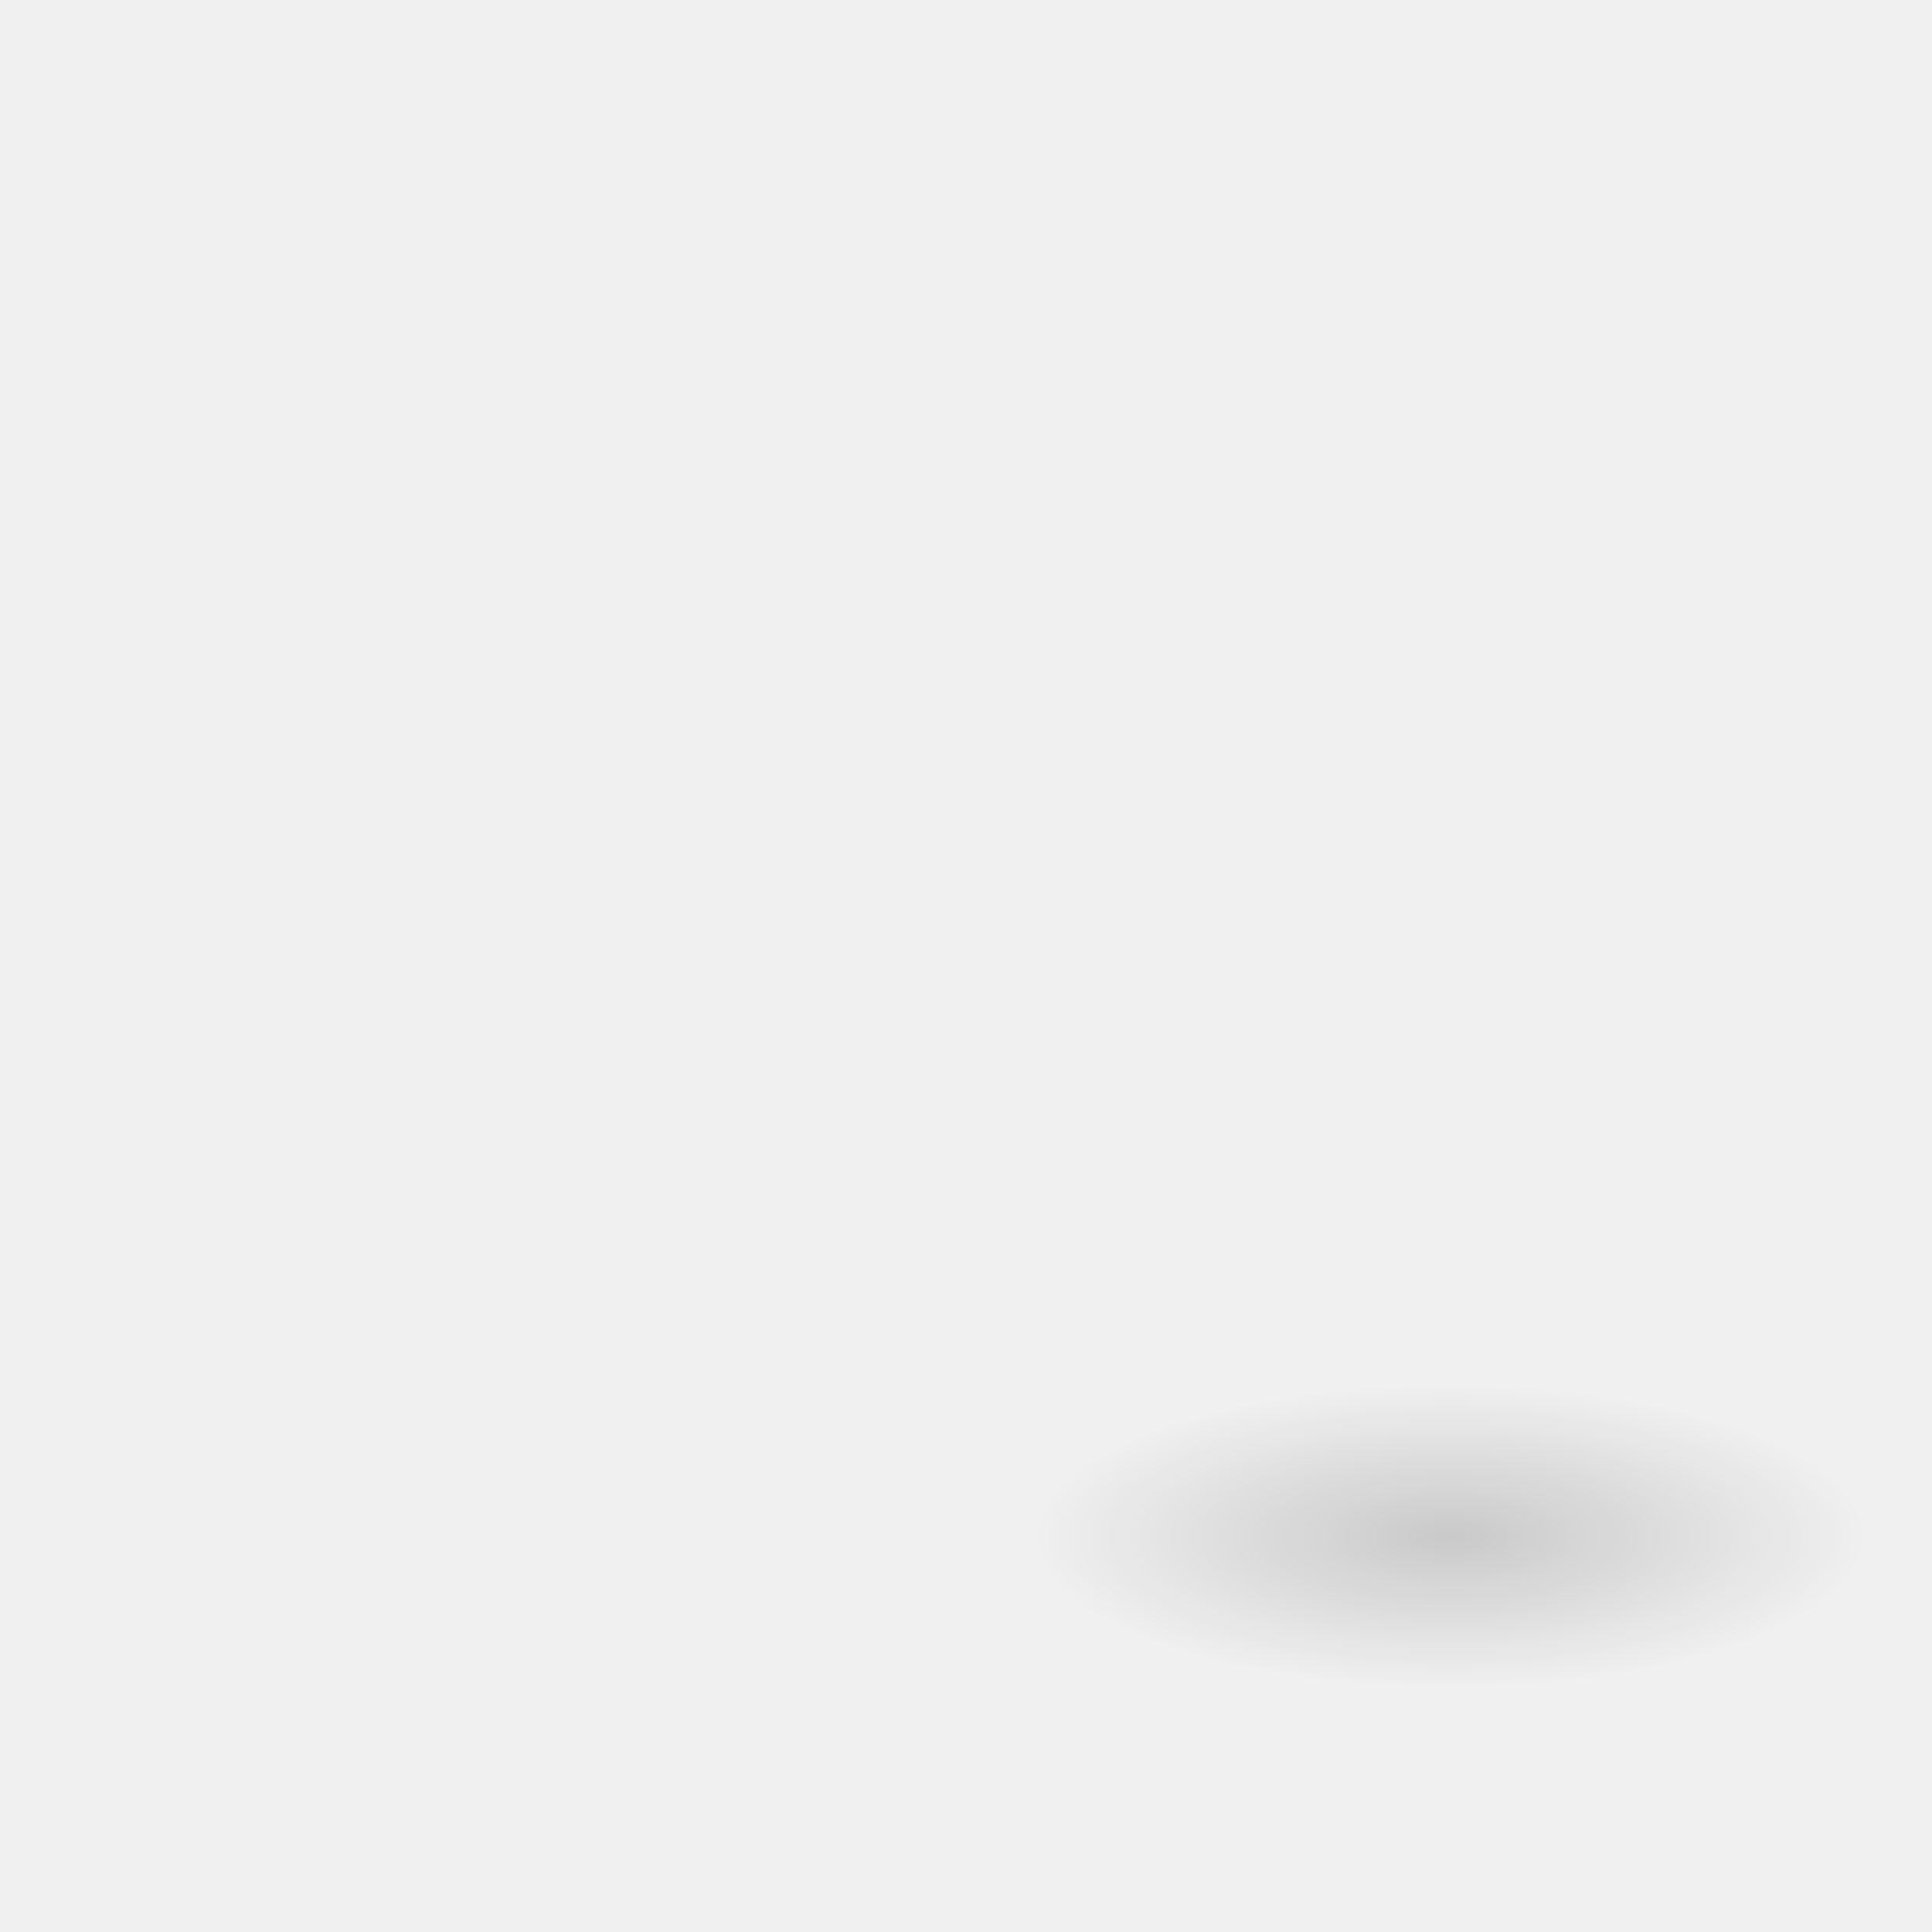
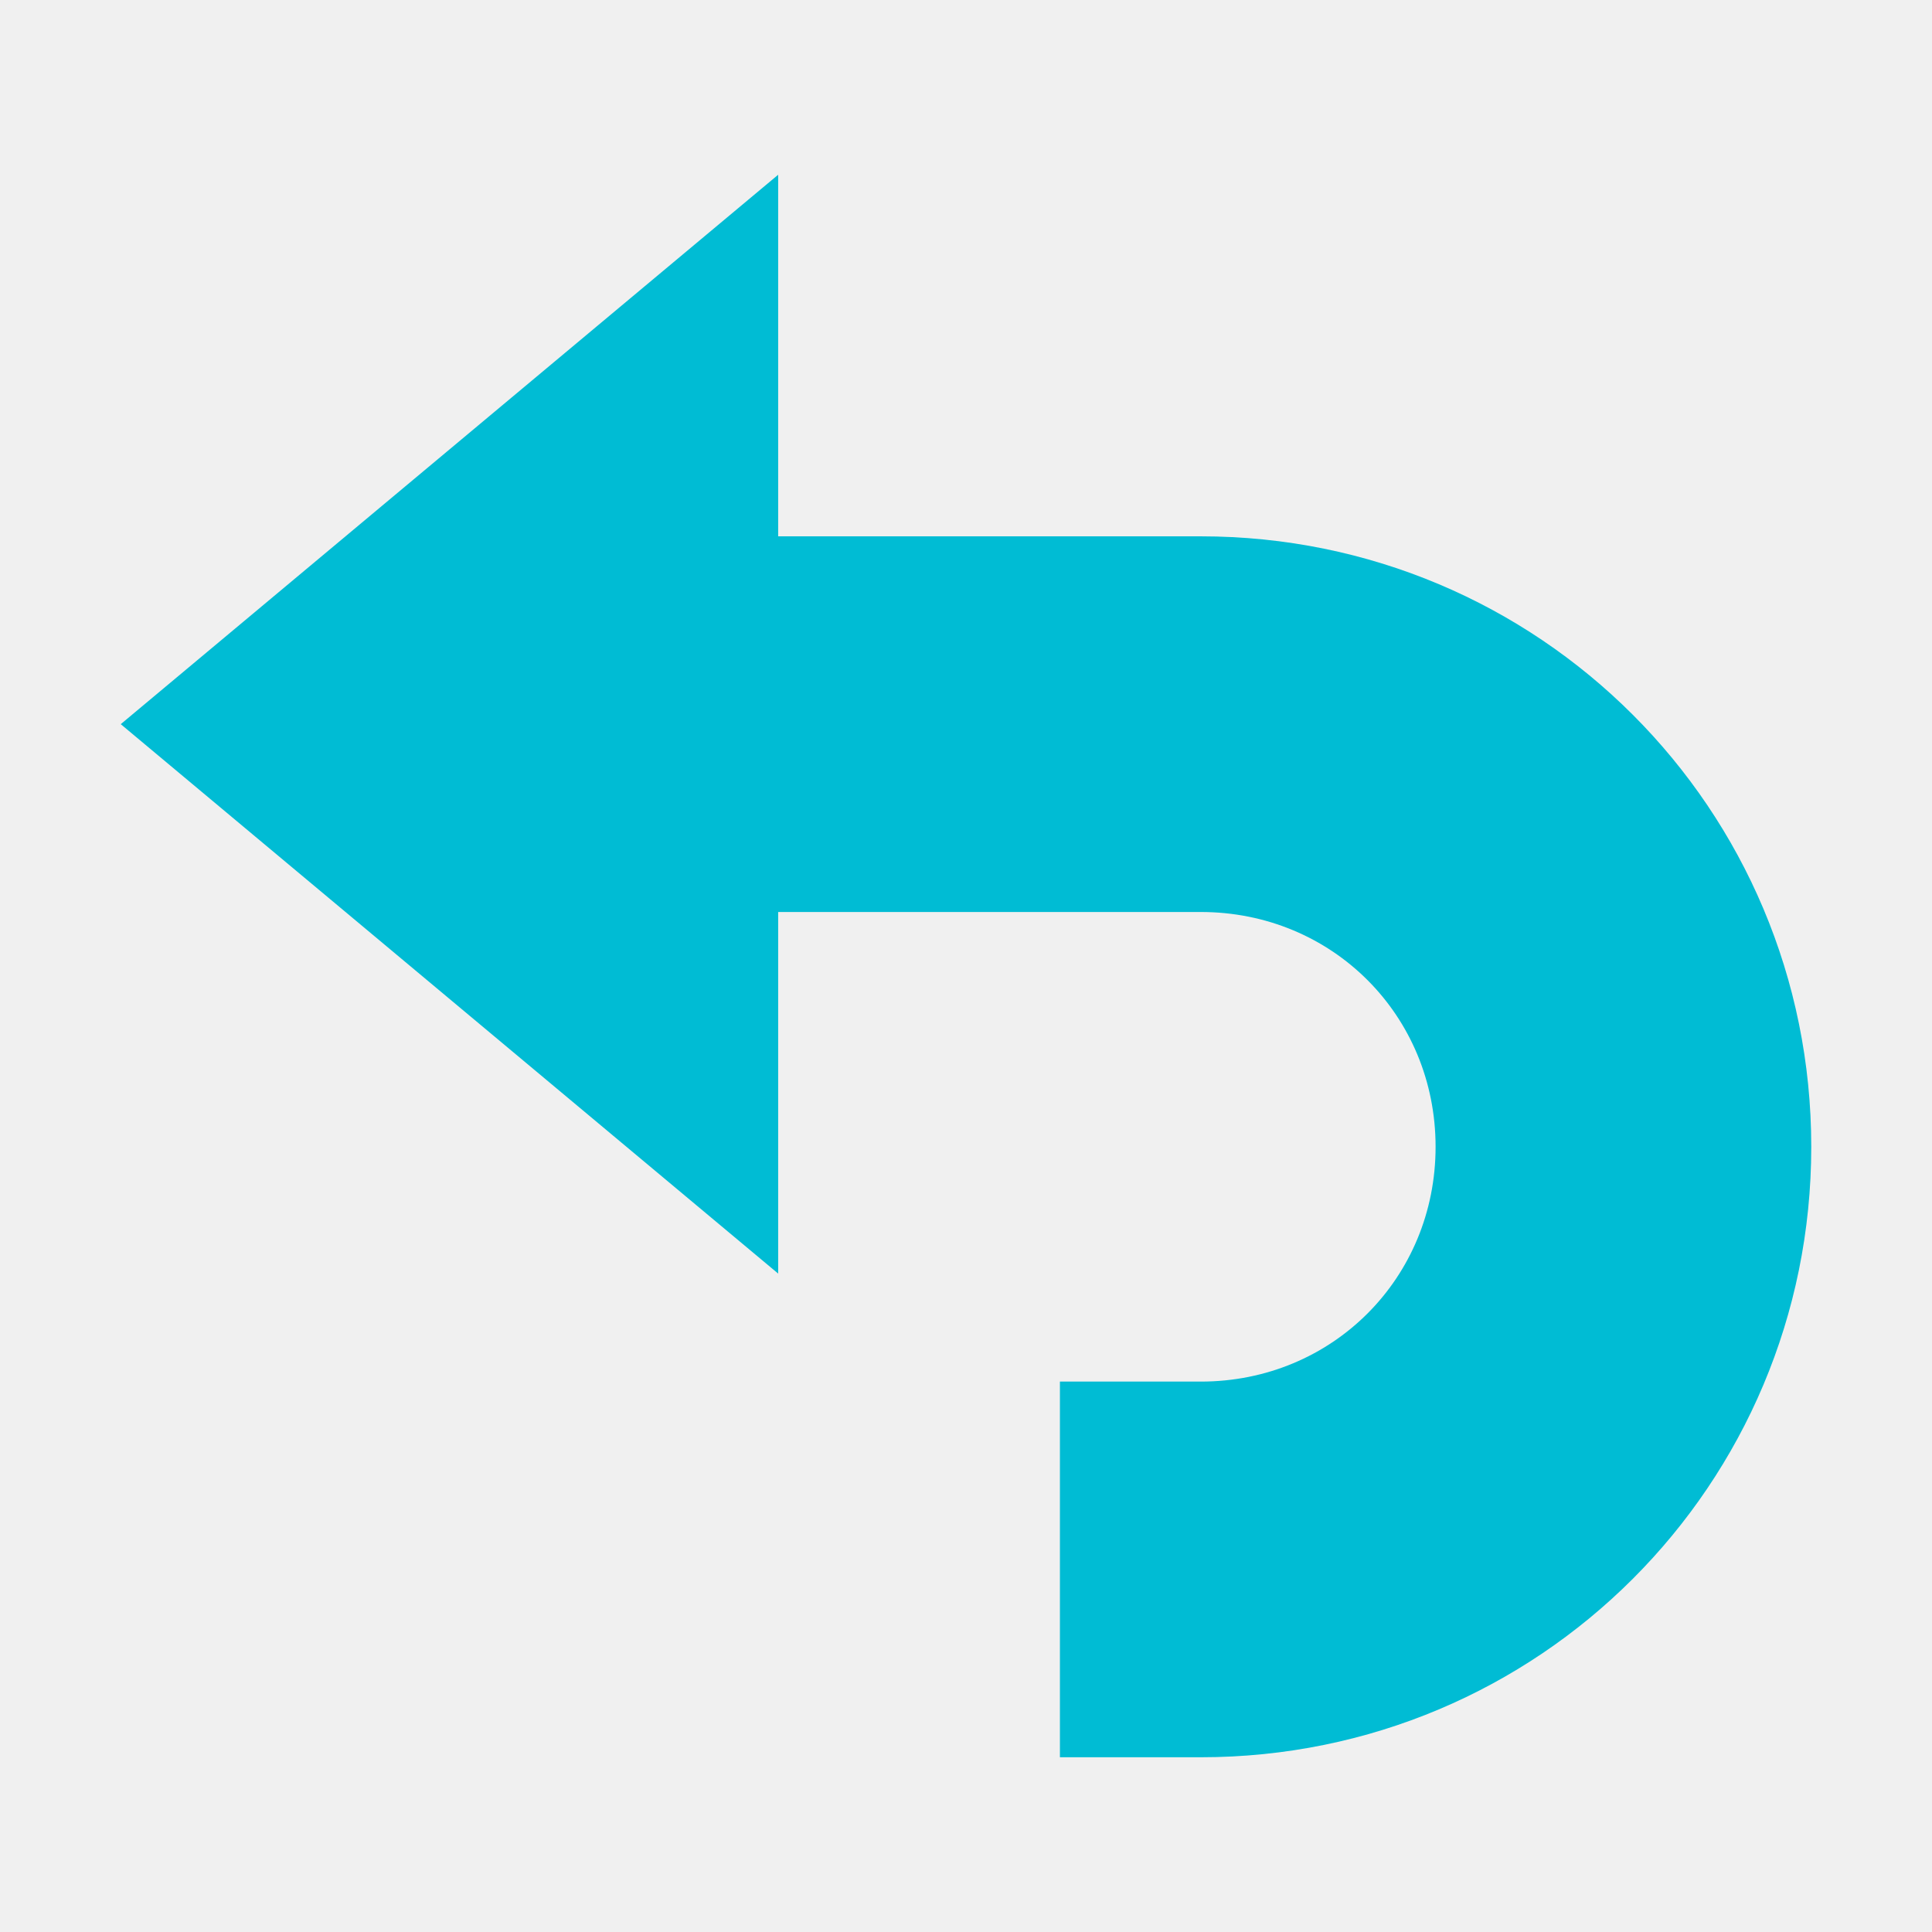
- <svg xmlns="http://www.w3.org/2000/svg" xmlns:xlink="http://www.w3.org/1999/xlink" height="48" id="svg11300" style="display:inline;enable-background:new" version="1.0" width="48">
-   <defs id="defs3">
-     <linearGradient id="linearGradient4489">
-       <stop id="stop4491" offset="0" style="stop-color:#fce94f;stop-opacity:1;" />
-       <stop style="stop-color:#edd400;stop-opacity:1" offset="0.285" id="stop4493" />
-       <stop id="stop4495" offset="1" style="stop-color:#ffffff;stop-opacity:1" />
-     </linearGradient>
-     <linearGradient id="linearGradient4463">
-       <stop id="stop4465" offset="0" style="stop-color:#8ae234;stop-opacity:1" />
-       <stop style="stop-color:#73d216;stop-opacity:1" offset="0.309" id="stop4467" />
-       <stop id="stop4469" offset="0.569" style="stop-color:#9fe759;stop-opacity:1" />
-       <stop id="stop4471" offset="1" style="stop-color:#ffffff;stop-opacity:1" />
-     </linearGradient>
-     <linearGradient id="linearGradient4457">
-       <stop id="stop4459" offset="0" style="stop-color:#3a7404;stop-opacity:1;" />
-       <stop id="stop4461" offset="1" style="stop-color:#4e9a06;stop-opacity:1" />
-     </linearGradient>
-     <linearGradient id="linearGradient3728">
-       <stop style="stop-color:#fce94f;stop-opacity:1;" offset="0" id="stop3730" />
-       <stop id="stop3736" offset="0.404" style="stop-color:#edd400;stop-opacity:1" />
-       <stop style="stop-color:#ffffff;stop-opacity:1" offset="1" id="stop3732" />
-     </linearGradient>
-     <linearGradient id="linearGradient4742">
-       <stop style="stop-color:#ffffff;stop-opacity:1;" offset="0" id="stop4744" />
-       <stop style="stop-color:#ffffff;stop-opacity:0;" offset="1" id="stop4746" />
-     </linearGradient>
-     <linearGradient id="linearGradient4642">
-       <stop style="stop-color:#ffffff;stop-opacity:1;" offset="0" id="stop4644" />
-       <stop style="stop-color:#ffffff;stop-opacity:0;" offset="1" id="stop4646" />
-     </linearGradient>
-     <linearGradient id="linearGradient4563">
-       <stop style="stop-color:#edd400;stop-opacity:1" offset="0" id="stop4565" />
-       <stop id="stop4567" offset="0.309" style="stop-color:#e6ce00;stop-opacity:1;" />
-       <stop style="stop-color:#fce94f;stop-opacity:1" offset="0.569" id="stop4571" />
-       <stop style="stop-color:#ffffff;stop-opacity:1" offset="1" id="stop4569" />
-     </linearGradient>
-     <linearGradient id="linearGradient4458">
-       <stop style="stop-color:#ffffff;stop-opacity:1;" offset="0" id="stop4460" />
-       <stop style="stop-color:#000000;stop-opacity:1" offset="1" id="stop4462" />
-     </linearGradient>
-     <linearGradient id="linearGradient4384">
-       <stop style="stop-color:#ffffff;stop-opacity:1;" offset="0" id="stop4386" />
-       <stop style="stop-color:#000000;stop-opacity:1" offset="1" id="stop4388" />
-     </linearGradient>
-     <linearGradient xlink:href="#linearGradient4384" id="linearGradient4426" gradientUnits="userSpaceOnUse" x1="39.715" y1="233.046" x2="34.785" y2="233.046" />
-     <mask maskUnits="userSpaceOnUse" id="mask4418">
-       <g id="g4420">
-         <rect y="218" x="22" height="18" width="24" id="rect4422" style="color:#000000;display:inline;overflow:visible;visibility:visible;fill:#ffffff;fill-opacity:1;fill-rule:nonzero;stroke:none;stroke-width:1;marker:none;enable-background:accumulate" />
-         <rect y="230" x="32" height="6" width="8" id="rect4424" style="color:#000000;display:inline;overflow:visible;visibility:visible;fill:url(#linearGradient4426);fill-opacity:1;fill-rule:nonzero;stroke:none;stroke-width:1;marker:none;enable-background:accumulate" />
-       </g>
-     </mask>
-     <linearGradient xlink:href="#linearGradient4458" id="linearGradient4486" gradientUnits="userSpaceOnUse" x1="52" y1="136" x2="41" y2="136" />
-     <mask maskUnits="userSpaceOnUse" id="mask4478">
-       <g id="g4480">
-         <rect transform="translate(0,-200)" y="308" x="16" height="35" width="48" id="rect4482" style="color:#000000;display:inline;overflow:visible;visibility:visible;fill:#ffffff;fill-opacity:1;fill-rule:nonzero;stroke:none;stroke-width:7;marker:none;enable-background:accumulate" />
-         <rect y="130" x="37" height="13" width="15" id="rect4484" style="color:#000000;display:inline;overflow:visible;visibility:visible;fill:url(#linearGradient4486);fill-opacity:1;stroke:none;stroke-width:7;marker:none;enable-background:accumulate" />
-       </g>
-     </mask>
-     <linearGradient id="linearGradient4672-5">
-       <stop style="stop-color:#ffffff;stop-opacity:1;" offset="0" id="stop4674-3" />
-       <stop style="stop-color:#ffffff;stop-opacity:0;" offset="1" id="stop4676-3" />
-     </linearGradient>
-     <linearGradient xlink:href="#linearGradient4384" id="linearGradient3774" gradientUnits="userSpaceOnUse" x1="34.5" y1="271" x2="30.25" y2="271" />
-     <mask maskUnits="userSpaceOnUse" id="mask3766">
-       <g id="g3768">
-         <rect transform="translate(0,-200)" y="461" x="23" height="12" width="16" id="rect3770" style="color:#000000;display:inline;overflow:visible;visibility:visible;fill:#ffffff;fill-opacity:1;fill-rule:nonzero;stroke:none;stroke-width:1;marker:none;enable-background:accumulate" />
-         <rect y="269" x="29" height="4" width="6" id="rect3772" style="color:#000000;display:inline;overflow:visible;visibility:visible;fill:url(#linearGradient3774);fill-opacity:1;fill-rule:nonzero;stroke:none;stroke-width:1;marker:none;enable-background:accumulate" />
-       </g>
-     </mask>
-     <linearGradient id="linearGradient4384-7">
-       <stop style="stop-color:#ffffff;stop-opacity:1;" offset="0" id="stop4386-3" />
-       <stop style="stop-color:#000000;stop-opacity:1" offset="1" id="stop4388-9" />
-     </linearGradient>
-     <linearGradient xlink:href="#linearGradient4384-7" id="linearGradient4141" gradientUnits="userSpaceOnUse" x1="46" y1="189" x2="42" y2="189" />
-     <mask maskUnits="userSpaceOnUse" id="mask4133">
-       <g id="g4135">
-         <rect style="color:#000000;display:inline;overflow:visible;visibility:visible;fill:#ffffff;fill-opacity:1;fill-rule:nonzero;stroke:none;stroke-width:1;marker:none;enable-background:accumulate" id="rect4137" width="32" height="23" x="23" y="171" />
-         <rect style="color:#000000;display:inline;overflow:visible;visibility:visible;fill:url(#linearGradient4141);fill-opacity:1;fill-rule:nonzero;stroke:none;stroke-width:1;marker:none;enable-background:accumulate" id="rect4139" width="8" height="10" x="38" y="184" />
-       </g>
-     </mask>
-     <linearGradient id="linearGradient9760-6-0-9-8">
-       <stop style="stop-color:#000000;stop-opacity:1;" offset="0" id="stop9762-3-2-5-4" />
-       <stop style="stop-color:#000000;stop-opacity:0;" offset="1" id="stop9764-4-1-2-1" />
-     </linearGradient>
-     <radialGradient xlink:href="#linearGradient9760-6-0-9-8" id="radialGradient11787" gradientUnits="userSpaceOnUse" cx="319.5" cy="93.5" fx="319.5" fy="93.5" r="1.5" />
-     <linearGradient xlink:href="#linearGradient4457" id="linearGradient11789" gradientUnits="userSpaceOnUse" x1="41" y1="141.002" x2="41" y2="120.998" />
-     <linearGradient xlink:href="#linearGradient4463" id="linearGradient11791" gradientUnits="userSpaceOnUse" x1="41" y1="140.252" x2="41" y2="108" />
-     <linearGradient xlink:href="#linearGradient4642" id="linearGradient11793" gradientUnits="userSpaceOnUse" x1="60.75" y1="124.497" x2="60.75" y2="133.626" />
-     <linearGradient xlink:href="#linearGradient4672-5" id="linearGradient11795" gradientUnits="userSpaceOnUse" x1="51.708" y1="131.778" x2="51.708" y2="127.25" />
-     <radialGradient xlink:href="#linearGradient4742" id="radialGradient11797" gradientUnits="userSpaceOnUse" gradientTransform="matrix(9.751768,-1.8704105e-6,2.3514662e-7,1.225985,-314.7091,-29.37341)" cx="35.959" cy="129.98" fx="35.959" fy="129.98" r="3.042" />
-   </defs>
-   <g id="layer1" style="display:inline" transform="translate(0,-252)">
-     <g id="layer6" style="display:none">
-       <rect height="48" id="rect6284" style="display:inline;overflow:visible;visibility:visible;fill:#eeeeec;fill-opacity:1;fill-rule:nonzero;stroke:none;stroke-width:2;marker:none;enable-background:accumulate" width="48" x="16" y="100" />
-       <rect height="32" id="rect6592" style="display:inline;overflow:visible;visibility:visible;fill:#eeeeec;fill-opacity:1;fill-rule:nonzero;stroke:none;stroke-width:2;marker:none;enable-background:accumulate" width="32" x="23" y="166" />
-       <rect height="22" id="rect6749" style="display:inline;overflow:visible;visibility:visible;fill:#eeeeec;fill-opacity:1;fill-rule:nonzero;stroke:none;stroke-width:2;marker:none;enable-background:accumulate" width="22" x="23" y="217" />
-       <rect height="16" id="rect6833" style="display:inline;overflow:visible;visibility:visible;fill:#eeeeec;fill-opacity:1;fill-rule:nonzero;stroke:none;stroke-width:2;marker:none;enable-background:accumulate" width="16" x="23" y="259" />
-       <text id="context" style="font-style:normal;font-weight:normal;font-size:18.301px;font-family:'Bitstream Vera Sans';display:inline;fill:#000000;fill-opacity:1;stroke:none;enable-background:new" x="350.971" xml:space="preserve" y="121.514">
-         <tspan id="tspan2716" x="350.971" y="121.514">actions</tspan>
-       </text>
-       <text id="icon-name" style="font-style:normal;font-variant:normal;font-weight:bold;font-stretch:normal;font-size:18.301px;line-height:125%;font-family:'Droid Sans';-inkscape-font-specification:'Droid Sans Bold';text-align:start;writing-mode:lr-tb;text-anchor:start;display:inline;fill:#000000;fill-opacity:1;stroke:none;enable-background:new" x="431.971" xml:space="preserve" y="121.514">
-         <tspan id="tspan3023" x="431.971" y="121.514">edit-undo</tspan>
-       </text>
-       <rect y="216" x="22" width="24" style="display:inline;overflow:visible;visibility:visible;fill:#eeeeec;fill-opacity:1;fill-rule:nonzero;stroke:none;stroke-width:2;marker:none;enable-background:accumulate" id="rect6701-6-8" height="24" />
-     </g>
-     <g id="layer5" style="display:inline">
-       <g id="g4080" transform="matrix(1,0,0,1.227273,-280,352.5682)" style="opacity:0.05" />
-       <g id="g4059" transform="translate(-281,337)" />
-       <g id="g4018-5-5" style="display:inline;stroke:#ce5c00;enable-background:new" transform="translate(351,-415)" />
-       <g id="g4018-5-5-6" style="display:inline;stroke:#ce5c00;enable-background:new" transform="matrix(-1,0,0,1,289,-415)" />
-       <g id="g9416" transform="translate(-281,348)" style="stroke:#4e9a06" />
-       <g id="g4212" transform="translate(0,-1)" />
-     </g>
-     <g id="layer8" />
-   </g>
-   <g transform="translate(0,-252)" style="display:inline" id="g11805">
-     <g style="display:none" id="g11807">
-       <rect y="100" x="196" width="48" style="display:inline;overflow:visible;visibility:visible;fill:#eeeeec;fill-opacity:1;fill-rule:nonzero;stroke:none;stroke-width:2;marker:none;enable-background:accumulate" id="rect11809" height="48" />
-       <rect y="166" x="203" width="32" style="display:inline;overflow:visible;visibility:visible;fill:#eeeeec;fill-opacity:1;fill-rule:nonzero;stroke:none;stroke-width:2;marker:none;enable-background:accumulate" id="rect11811" height="32" />
-       <rect y="217" x="203" width="22" style="display:inline;overflow:visible;visibility:visible;fill:#eeeeec;fill-opacity:1;fill-rule:nonzero;stroke:none;stroke-width:2;marker:none;enable-background:accumulate" id="rect11813" height="22" />
-       <rect y="259" x="203" width="16" style="display:inline;overflow:visible;visibility:visible;fill:#eeeeec;fill-opacity:1;fill-rule:nonzero;stroke:none;stroke-width:2;marker:none;enable-background:accumulate" id="rect11815" height="16" />
-       <text y="221.514" xml:space="preserve" x="350.971" style="font-style:normal;font-weight:normal;font-size:18.301px;font-family:'Bitstream Vera Sans';display:inline;fill:#000000;fill-opacity:1;stroke:none;enable-background:new" id="text11817">
-         <tspan y="221.514" x="350.971" id="tspan11819">actions</tspan>
-       </text>
-       <text y="221.514" xml:space="preserve" x="431.971" style="font-style:normal;font-variant:normal;font-weight:bold;font-stretch:normal;font-size:18.301px;line-height:125%;font-family:'Droid Sans';-inkscape-font-specification:'Droid Sans Bold';text-align:start;writing-mode:lr-tb;text-anchor:start;display:inline;fill:#000000;fill-opacity:1;stroke:none;enable-background:new" id="text11821">
-         <tspan y="221.514" x="431.971" id="tspan11823">edit-undo-rtl</tspan>
-       </text>
-       <rect height="24" id="rect11825" style="display:inline;overflow:visible;visibility:visible;fill:#eeeeec;fill-opacity:1;fill-rule:nonzero;stroke:none;stroke-width:2;marker:none;enable-background:accumulate" width="24" x="202" y="216" />
-     </g>
-     <g style="display:inline" id="g11827">
-       <g style="opacity:0.05" transform="matrix(1,0,0,1.227273,-280,352.5682)" id="g11829" />
-       <g transform="translate(-281,337)" id="g11831" />
-       <g transform="translate(351,-415)" style="display:inline;stroke:#ce5c00;enable-background:new" id="g11833" />
-       <g transform="matrix(-1,0,0,1,289,-415)" style="display:inline;stroke:#ce5c00;enable-background:new" id="g11835" />
-       <g style="stroke:#4e9a06" transform="translate(-281,348)" id="g11837" />
-       <g transform="translate(0,-1)" id="g11839" />
-     </g>
-     <g id="g11899" />
-   </g>
-   <g transform="translate(0,-252)" style="display:inline" id="g4231">
-     <g style="display:none" id="g4233">
-       <rect y="100" x="76" width="48" style="display:inline;overflow:visible;visibility:visible;fill:#eeeeec;fill-opacity:1;fill-rule:nonzero;stroke:none;stroke-width:2;marker:none;enable-background:accumulate" id="rect4235" height="48" />
-       <rect y="166" x="83" width="32" style="display:inline;overflow:visible;visibility:visible;fill:#eeeeec;fill-opacity:1;fill-rule:nonzero;stroke:none;stroke-width:2;marker:none;enable-background:accumulate" id="rect4237" height="32" />
-       <rect y="217" x="83" width="22" style="display:inline;overflow:visible;visibility:visible;fill:#eeeeec;fill-opacity:1;fill-rule:nonzero;stroke:none;stroke-width:2;marker:none;enable-background:accumulate" id="rect4239" height="22" />
-       <rect y="259" x="83" width="16" style="display:inline;overflow:visible;visibility:visible;fill:#eeeeec;fill-opacity:1;fill-rule:nonzero;stroke:none;stroke-width:2;marker:none;enable-background:accumulate" id="rect4241" height="16" />
-       <text y="141.514" xml:space="preserve" x="350.971" style="font-style:normal;font-weight:normal;font-size:18.301px;font-family:'Bitstream Vera Sans';display:inline;fill:#000000;fill-opacity:1;stroke:none;enable-background:new" id="text4243">
-         <tspan y="141.514" x="350.971" id="tspan4245">actions</tspan>
-       </text>
-       <text y="141.514" xml:space="preserve" x="431.971" style="font-style:normal;font-variant:normal;font-weight:bold;font-stretch:normal;font-size:18.301px;line-height:125%;font-family:'Droid Sans';-inkscape-font-specification:'Droid Sans Bold';text-align:start;writing-mode:lr-tb;text-anchor:start;display:inline;fill:#000000;fill-opacity:1;stroke:none;enable-background:new" id="text4247">
-         <tspan y="141.514" x="431.971" id="tspan4249">edit-redo</tspan>
-       </text>
-       <rect height="24" id="rect4251" style="display:inline;overflow:visible;visibility:visible;fill:#eeeeec;fill-opacity:1;fill-rule:nonzero;stroke:none;stroke-width:2;marker:none;enable-background:accumulate" width="24" x="82" y="216" />
-     </g>
-     <g style="display:inline" id="g4253">
-       <g style="opacity:0.05" transform="matrix(1,0,0,1.227273,-280,352.5682)" id="g4255" />
-       <g transform="translate(-281,337)" id="g4257" />
-       <g transform="translate(351,-415)" style="display:inline;stroke:#ce5c00;enable-background:new" id="g4259" />
-       <g transform="matrix(-1,0,0,1,289,-415)" style="display:inline;stroke:#ce5c00;enable-background:new" id="g4261" />
-       <g style="stroke:#4e9a06" transform="translate(-281,348)" id="g4263" />
-       <g transform="translate(0,-1)" id="g4265" />
-     </g>
-     <g id="g4325" />
-   </g>
-   <g id="g11665" style="display:inline" transform="translate(0,-252)">
-     <g id="g11667" style="display:none">
-       <rect height="48" id="rect11669" style="display:inline;overflow:visible;visibility:visible;fill:#eeeeec;fill-opacity:1;fill-rule:nonzero;stroke:none;stroke-width:2;marker:none;enable-background:accumulate" width="48" x="136" y="100" />
-       <rect height="32" id="rect11671" style="display:inline;overflow:visible;visibility:visible;fill:#eeeeec;fill-opacity:1;fill-rule:nonzero;stroke:none;stroke-width:2;marker:none;enable-background:accumulate" width="32" x="143" y="166" />
-       <rect height="22" id="rect11673" style="display:inline;overflow:visible;visibility:visible;fill:#eeeeec;fill-opacity:1;fill-rule:nonzero;stroke:none;stroke-width:2;marker:none;enable-background:accumulate" width="22" x="143" y="217" />
-       <rect height="16" id="rect11675" style="display:inline;overflow:visible;visibility:visible;fill:#eeeeec;fill-opacity:1;fill-rule:nonzero;stroke:none;stroke-width:2;marker:none;enable-background:accumulate" width="16" x="143" y="259" />
-       <text id="text11677" style="font-style:normal;font-weight:normal;font-size:18.301px;font-family:'Bitstream Vera Sans';display:inline;fill:#000000;fill-opacity:1;stroke:none;enable-background:new" x="350.971" xml:space="preserve" y="81.514">
-         <tspan id="tspan11679" x="350.971" y="81.514">actions</tspan>
-       </text>
-       <text id="text11681" style="font-style:normal;font-variant:normal;font-weight:bold;font-stretch:normal;font-size:18.301px;line-height:125%;font-family:'Droid Sans';-inkscape-font-specification:'Droid Sans Bold';text-align:start;writing-mode:lr-tb;text-anchor:start;display:inline;fill:#000000;fill-opacity:1;stroke:none;enable-background:new" x="431.971" xml:space="preserve" y="81.514">
-         <tspan id="tspan11683" x="431.971" y="81.514">edit-redo-rtl</tspan>
-       </text>
-       <rect y="216" x="142" width="24" style="display:inline;overflow:visible;visibility:visible;fill:#eeeeec;fill-opacity:1;fill-rule:nonzero;stroke:none;stroke-width:2;marker:none;enable-background:accumulate" id="rect11685" height="24" />
-     </g>
-     <g id="g11687" style="display:inline">
-       <g id="g11689" transform="matrix(1,0,0,1.227273,-280,352.5682)" style="opacity:0.05" />
-       <g id="g11691" transform="translate(-281,337)" />
-       <g id="g11693" style="display:inline;stroke:#ce5c00;enable-background:new" transform="translate(351,-415)" />
-       <g id="g11695" style="display:inline;stroke:#ce5c00;enable-background:new" transform="matrix(-1,0,0,1,289,-415)" />
-       <g id="g11697" transform="translate(-281,348)" style="stroke:#4e9a06" />
-       <g id="g11699" transform="translate(0,-1)" />
-       <g transform="translate(-76.06824,149.094)" id="g11717">
-         <g transform="matrix(0.6517014,0,0,0.7560552,-101.1784,298.3366)" style="display:inline;opacity:0.163;enable-background:new" id="g11719">
-           <circle style="color:#000000;display:inline;overflow:visible;visibility:visible;fill:url(#radialGradient11787);fill-opacity:1;fill-rule:nonzero;stroke:none;stroke-width:1;marker:none;enable-background:new" id="path11721" transform="matrix(10.63715,0,0,3.333331,-3071.275,-519.6665)" cx="319.5" cy="93.5" r="1.5" />
-         </g>
-         <g mask="url(#mask4478)" id="g11723" transform="translate(60,0)">
-           <path id="path11725" style="color:#000000;display:inline;overflow:visible;visibility:visible;fill:none;stroke:url(#linearGradient11789);stroke-width:9;stroke-linecap:round;stroke-linejoin:miter;stroke-miterlimit:4;stroke-dashoffset:0;stroke-opacity:1;marker:none;enable-background:accumulate" d="m 58.5,130 c 0,4.142 -3.582,7.5 -8,7.5 L 41.5,137.5 m -15,-15 24,0 c 4.418,1e-5 8,3.358 8,7.5 M 32.5,113.5 l -9,9 9,9" />
-           <path id="path11727" style="color:#000000;display:inline;overflow:visible;visibility:visible;fill:none;stroke:url(#linearGradient11791);stroke-width:7;stroke-linecap:round;stroke-linejoin:miter;stroke-miterlimit:4;stroke-dasharray:none;stroke-dashoffset:0;stroke-opacity:1;marker:none;enable-background:accumulate" d="m 58.5,130 c 0,4.142 -3.582,7.5 -8,7.5 L 41.5,137.5 m -15,-15 24,0 c 4.418,1e-5 8,3.358 8,7.5 M 32.5,113.5 l -9,9 9,9" />
-           <path id="path11729" d="m 32.438,110.469 c -0.769,0.022 -1.526,0.355 -2.062,0.906 L 19.25,122.5 30.375,133.625 c 1.113,1.113 3.137,1.113 4.25,0 1.113,-1.113 1.113,-3.137 10e-7,-4.25 l -3.875,-3.875 19.75,0 c 2.898,1e-5 5,2.087 5,4.5 0,2.413 -2.102,4.5 -5,4.5 l -9,0 c -1.585,-0.022 -3.043,1.415 -3.043,3 0,1.585 1.458,3.022 3.043,3 l 9,0 c 6.004,0 11,-4.678 11,-10.5 0,-5.854 -5.127,-10.5 -11,-10.5 l -19.75,0 3.875,-3.875 c 0.866,-0.837 1.147,-2.221 0.677,-3.329 -0.47,-1.108 -1.662,-1.868 -2.865,-1.827 z" style="color:#000000;font-style:normal;font-variant:normal;font-weight:normal;font-stretch:normal;font-size:medium;line-height:normal;font-family:'Bitstream Vera Sans';-inkscape-font-specification:'Bitstream Vera Sans';text-indent:0;text-align:start;text-decoration:none;text-decoration-line:none;letter-spacing:normal;word-spacing:normal;text-transform:none;direction:ltr;block-progression:tb;writing-mode:lr-tb;text-anchor:start;display:inline;overflow:visible;visibility:visible;opacity:0.3;fill:none;stroke:#ffffff;stroke-width:1;stroke-miterlimit:4;stroke-dasharray:none;marker:none;enable-background:accumulate" />
-           <path id="path11731" d="m 35.302,112.296 c -0.47,-1.108 -1.662,-1.868 -2.865,-1.827 -0.769,0.022 -1.526,0.355 -2.062,0.906 L 19.25,122.5 m 31.25,18 c 6.004,0 11,-4.678 11,-10.5 0,-5.854 -5.127,-10.5 -11,-10.5 l -19.75,0" style="color:#000000;font-style:normal;font-variant:normal;font-weight:normal;font-stretch:normal;font-size:medium;line-height:normal;font-family:'Bitstream Vera Sans';-inkscape-font-specification:'Bitstream Vera Sans';text-indent:0;text-align:start;text-decoration:none;text-decoration-line:none;letter-spacing:normal;word-spacing:normal;text-transform:none;direction:ltr;block-progression:tb;writing-mode:lr-tb;text-anchor:start;display:inline;overflow:visible;visibility:visible;opacity:0.5;fill:none;stroke:url(#linearGradient11793);stroke-width:1;stroke-linecap:round;stroke-miterlimit:4;stroke-dasharray:none;marker:none;enable-background:accumulate" />
-           <path id="path11733" d="m 50.5,125.5 c 2.898,1e-5 5,2.087 5,4.5 0,2.413 -2.102,4.5 -5,4.5 l -9,0" style="color:#000000;font-style:normal;font-variant:normal;font-weight:normal;font-stretch:normal;font-size:medium;line-height:normal;font-family:'Bitstream Vera Sans';-inkscape-font-specification:'Bitstream Vera Sans';text-indent:0;text-align:start;text-decoration:none;text-decoration-line:none;letter-spacing:normal;word-spacing:normal;text-transform:none;direction:ltr;block-progression:tb;writing-mode:lr-tb;text-anchor:start;display:inline;overflow:visible;visibility:visible;opacity:0.5;fill:none;stroke:url(#linearGradient11795);stroke-width:1;stroke-miterlimit:4;stroke-dasharray:none;marker:none;enable-background:accumulate" />
-           <path id="path11735" d="m 30.375,133.625 c 1.113,1.113 3.137,1.113 4.25,0 1.113,-1.113 1.113,-3.137 10e-7,-4.25 L 30.75,125.5" style="color:#000000;font-style:normal;font-variant:normal;font-weight:normal;font-stretch:normal;font-size:medium;line-height:normal;font-family:'Bitstream Vera Sans';-inkscape-font-specification:'Bitstream Vera Sans';text-indent:0;text-align:start;text-decoration:none;text-decoration-line:none;letter-spacing:normal;word-spacing:normal;text-transform:none;direction:ltr;block-progression:tb;writing-mode:lr-tb;text-anchor:start;display:inline;overflow:visible;visibility:visible;opacity:0.5;fill:none;stroke:url(#radialGradient11797);stroke-width:1;stroke-miterlimit:4;stroke-dasharray:none;marker:none;enable-background:accumulate" />
-         </g>
-       </g>
-     </g>
-     <g id="g11767" />
-   </g>
-   <g id="layer7" style="display:none" transform="translate(0,-552)">
-     <rect id="rect11612" x="10" y="130" height="256" width="256" style="display:inline;visibility:visible;fill:#eeeeec;fill-opacity:1;fill-rule:nonzero;stroke:none;enable-background:new" />
-     <rect id="rect11612-3" x="280" y="130" height="256" width="256" style="display:inline;visibility:visible;fill:#eeeeec;fill-opacity:1;fill-rule:nonzero;stroke:none;enable-background:new" />
+ <svg xmlns="http://www.w3.org/2000/svg" version="1" viewBox="0 0 48 48" enable-background="new 0 0 48 48" id="svg2">
+   <defs id="defs12" />
+   <g id="g4" transform="matrix(1.166677,0,0,1.166677,-2.833561,-3.008562)" style="fill:#00bcd4">
+     <polygon points="19,6.3 19,29.7 5,18 " id="polygon6" />
+     <path d="m 28,14 -12,0 0,8 12,0 c 2.8,0 5,2.2 5,5 0,2.8 -2.2,5 -5,5 l -3,0 0,8 3,0 C 35.2,40 41,34.2 41,27 41,19.8 35.2,14 28,14 Z" id="path8" />
  </g>
</svg>
